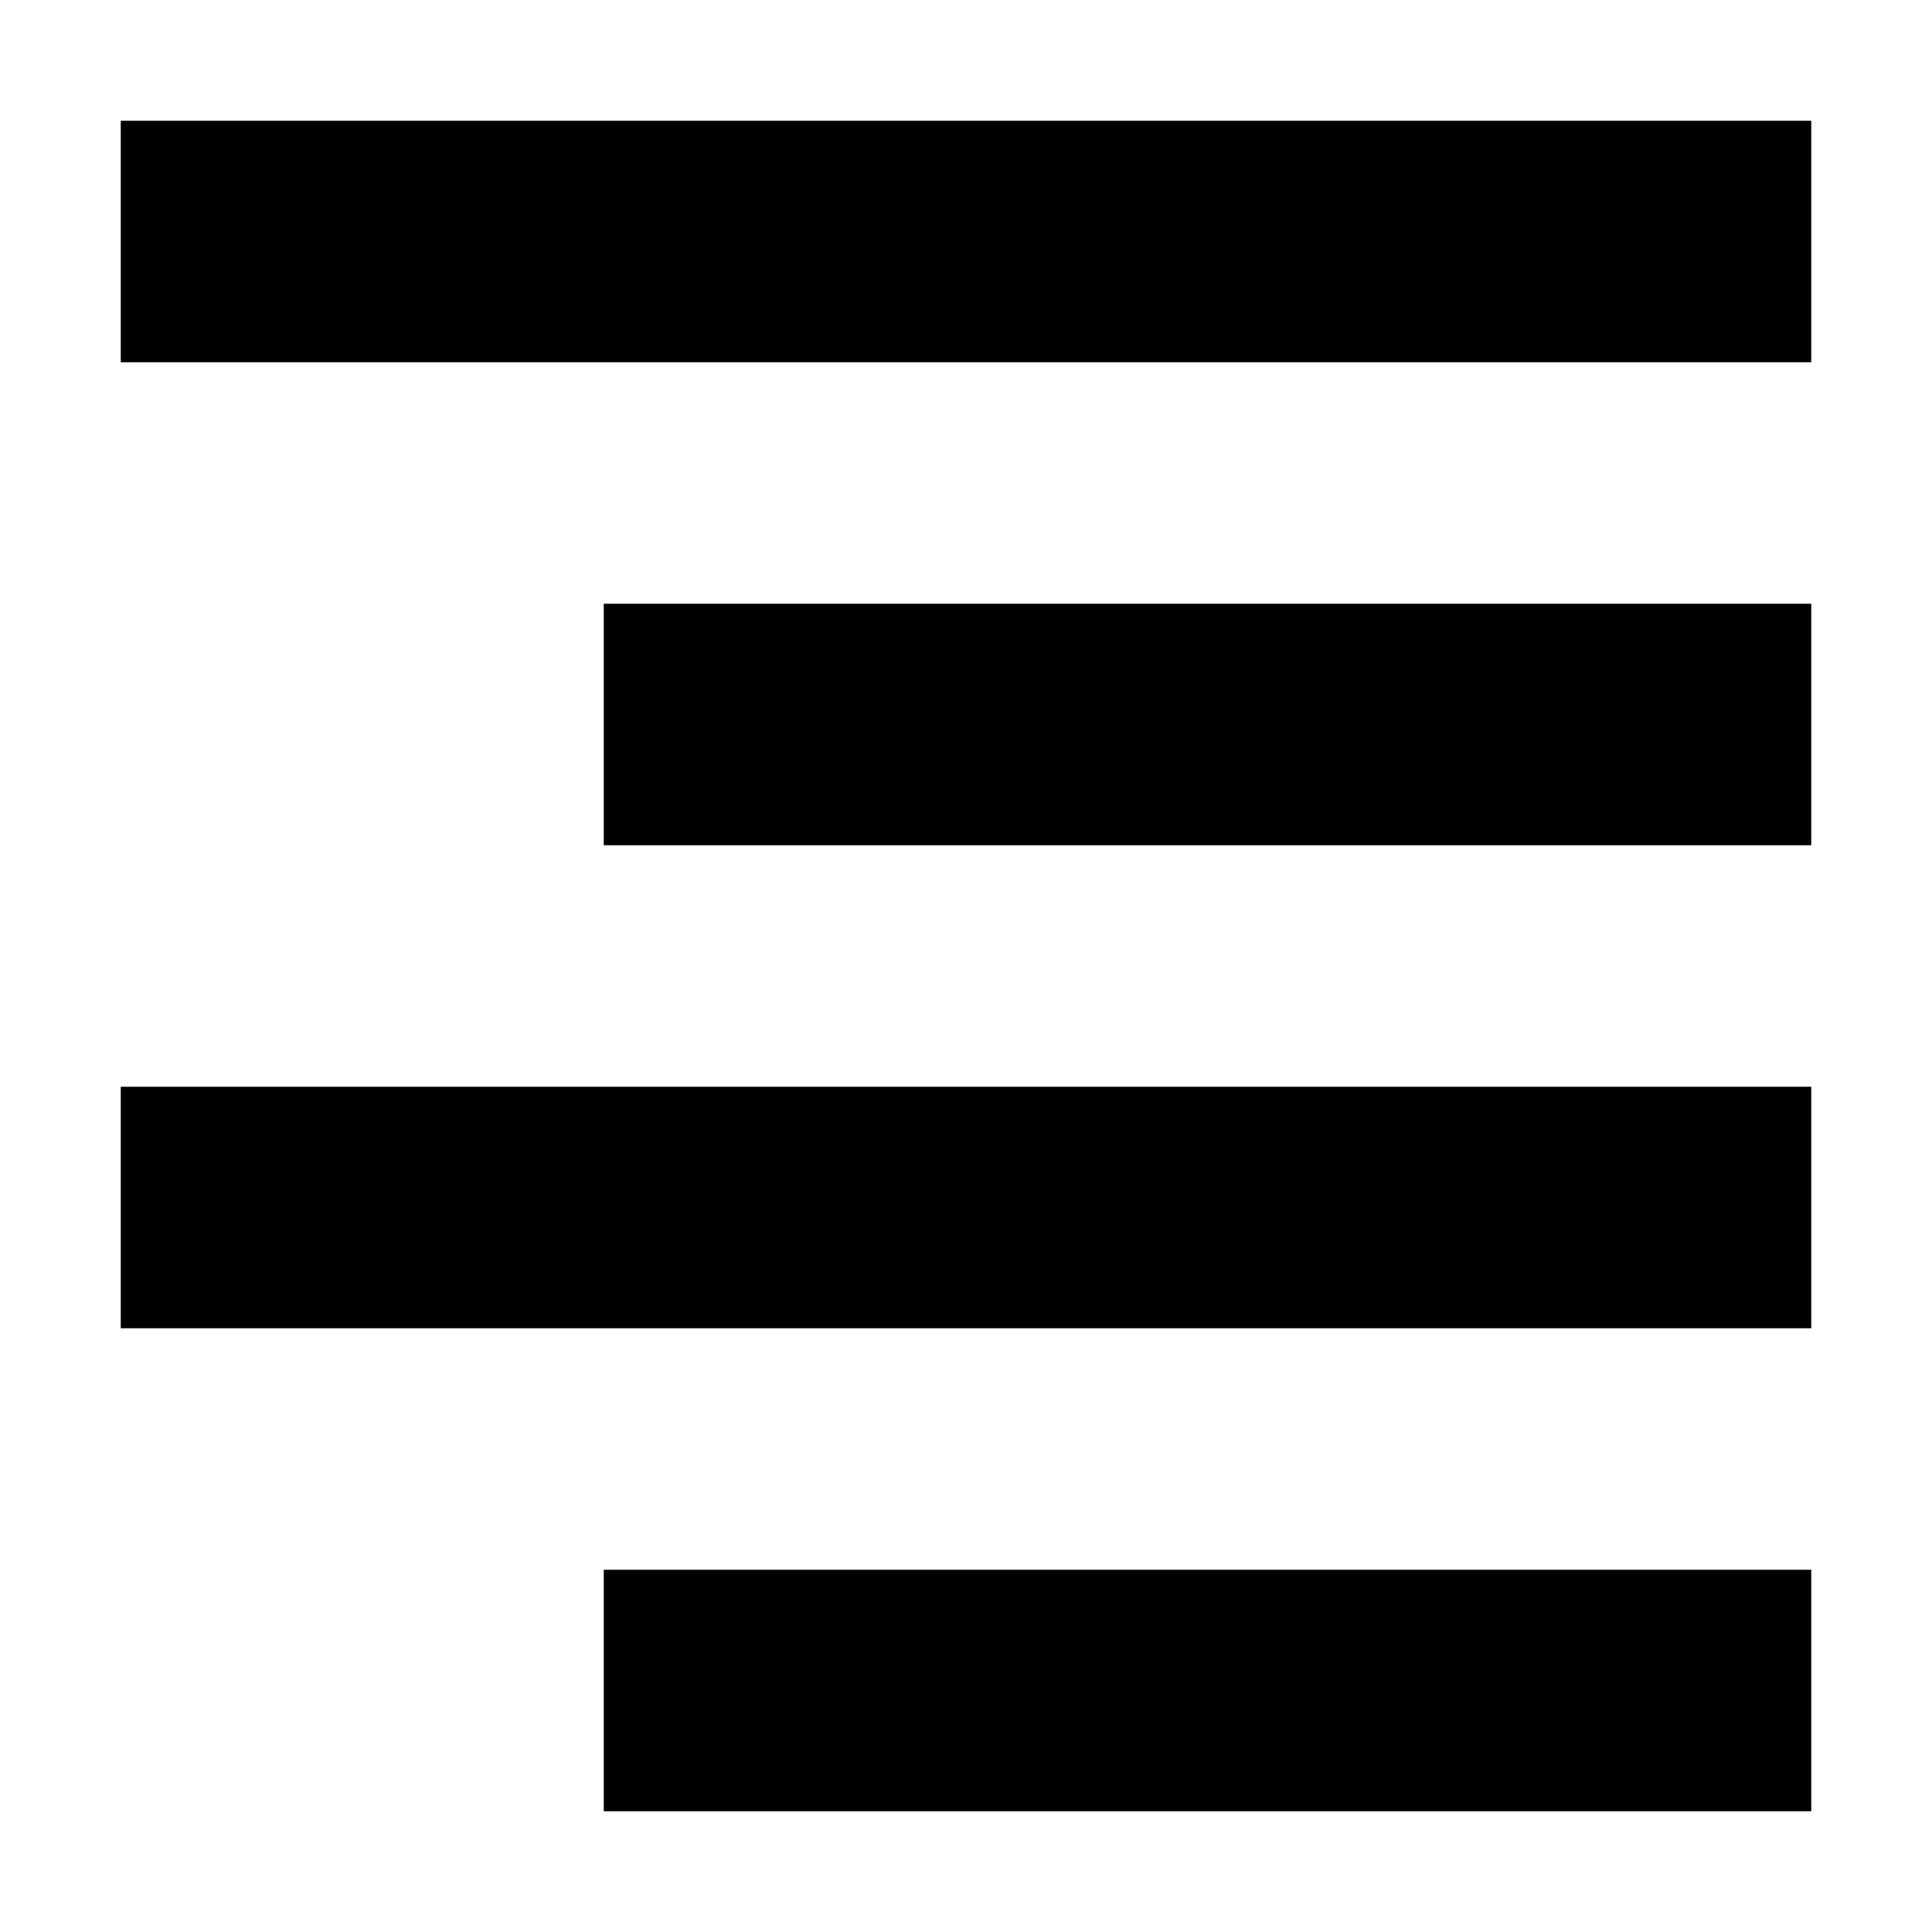
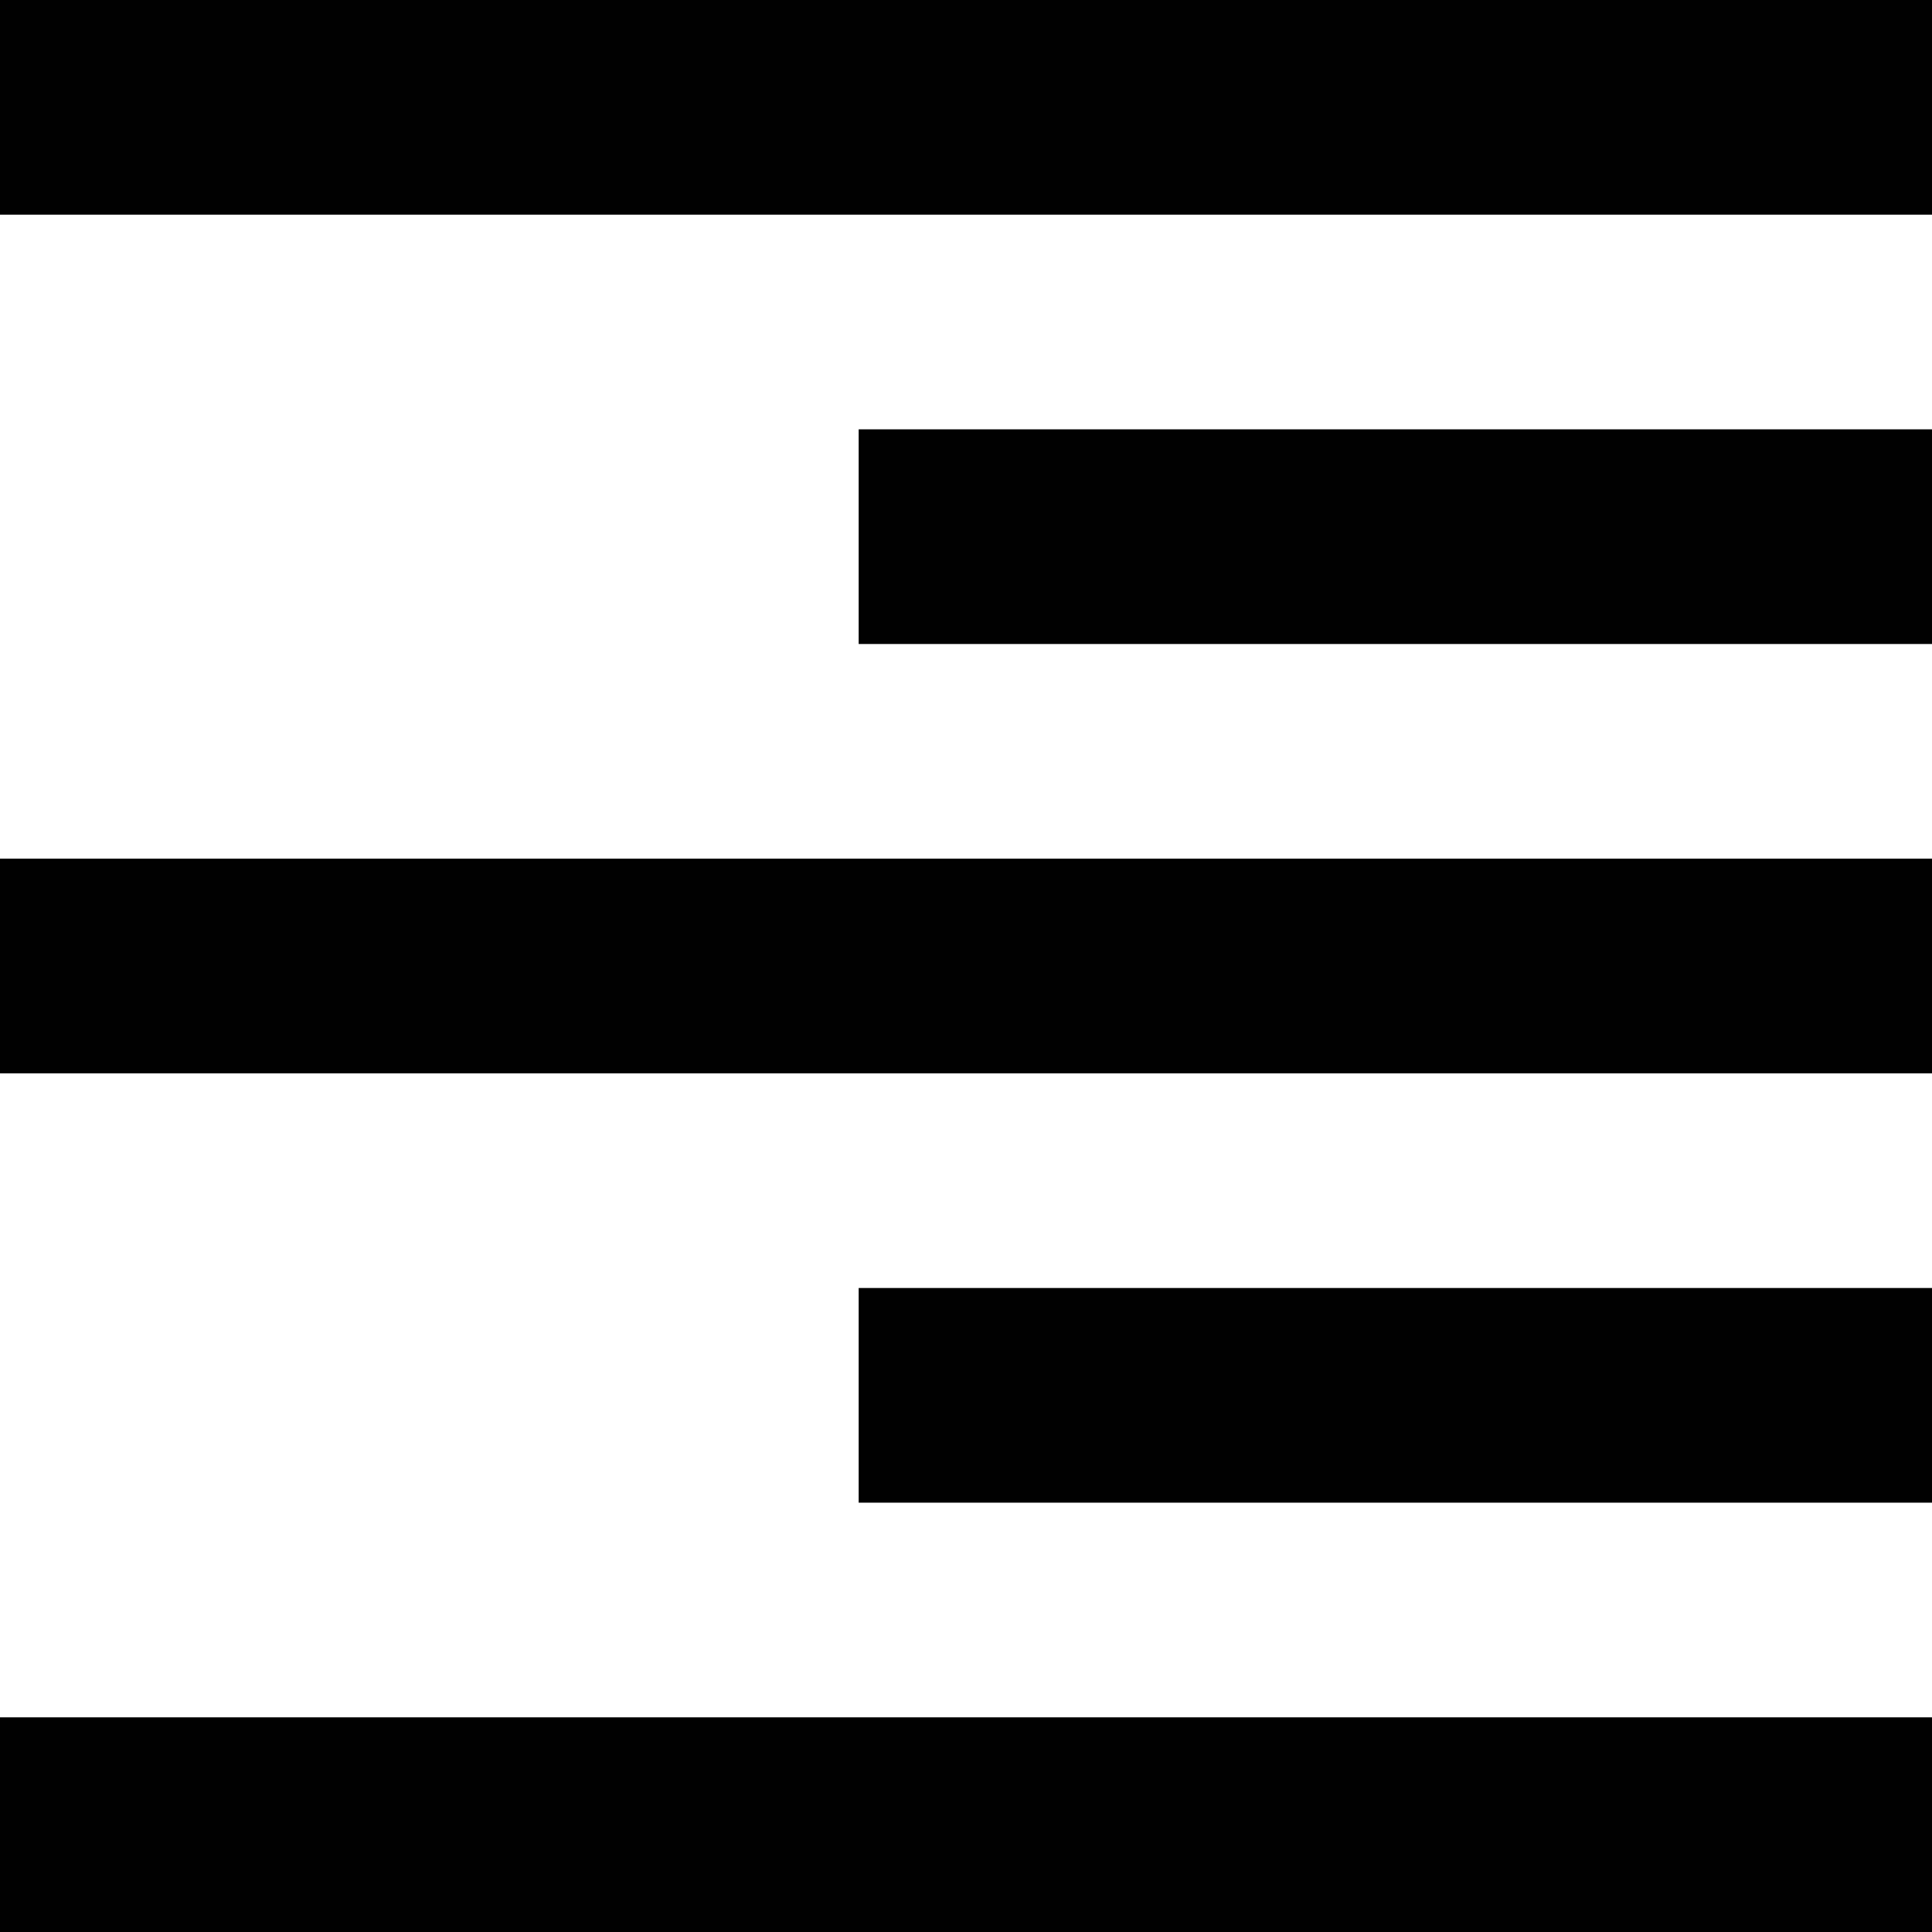
- <svg xmlns="http://www.w3.org/2000/svg" version="1.1" id="_x31_" x="0px" y="0px" viewBox="0 0 16 16" style="enable-background:new 0 0 16 16;" xml:space="preserve">
+ <svg xmlns="http://www.w3.org/2000/svg" version="1.1" id="_x31_" x="0px" y="0px" viewBox="0 0 18 18" style="enable-background:new 0 0 18 18;" xml:space="preserve">
  <style type="text/css">
- 	.st0{fill-rule:evenodd;clip-rule:evenodd;}
+ 	.st0{fill:#010101;}
</style>
-   <g id="_x32_">
-     <path id="_x33_" class="st0" d="M1,11V9h14v2H1z M15,3H1V1h14V3z M5,5h10v2H5V5z M5,13h10v2H5V13z" />
-   </g>
+   <path id="_x32_" class="st0" d="M0,0h18v2H0V0 M8,4h10v2H8V4 M0,8h18v2H0V8 M8,12h10v2H8V12 M0,16h18v2H0V16z" />
</svg>
